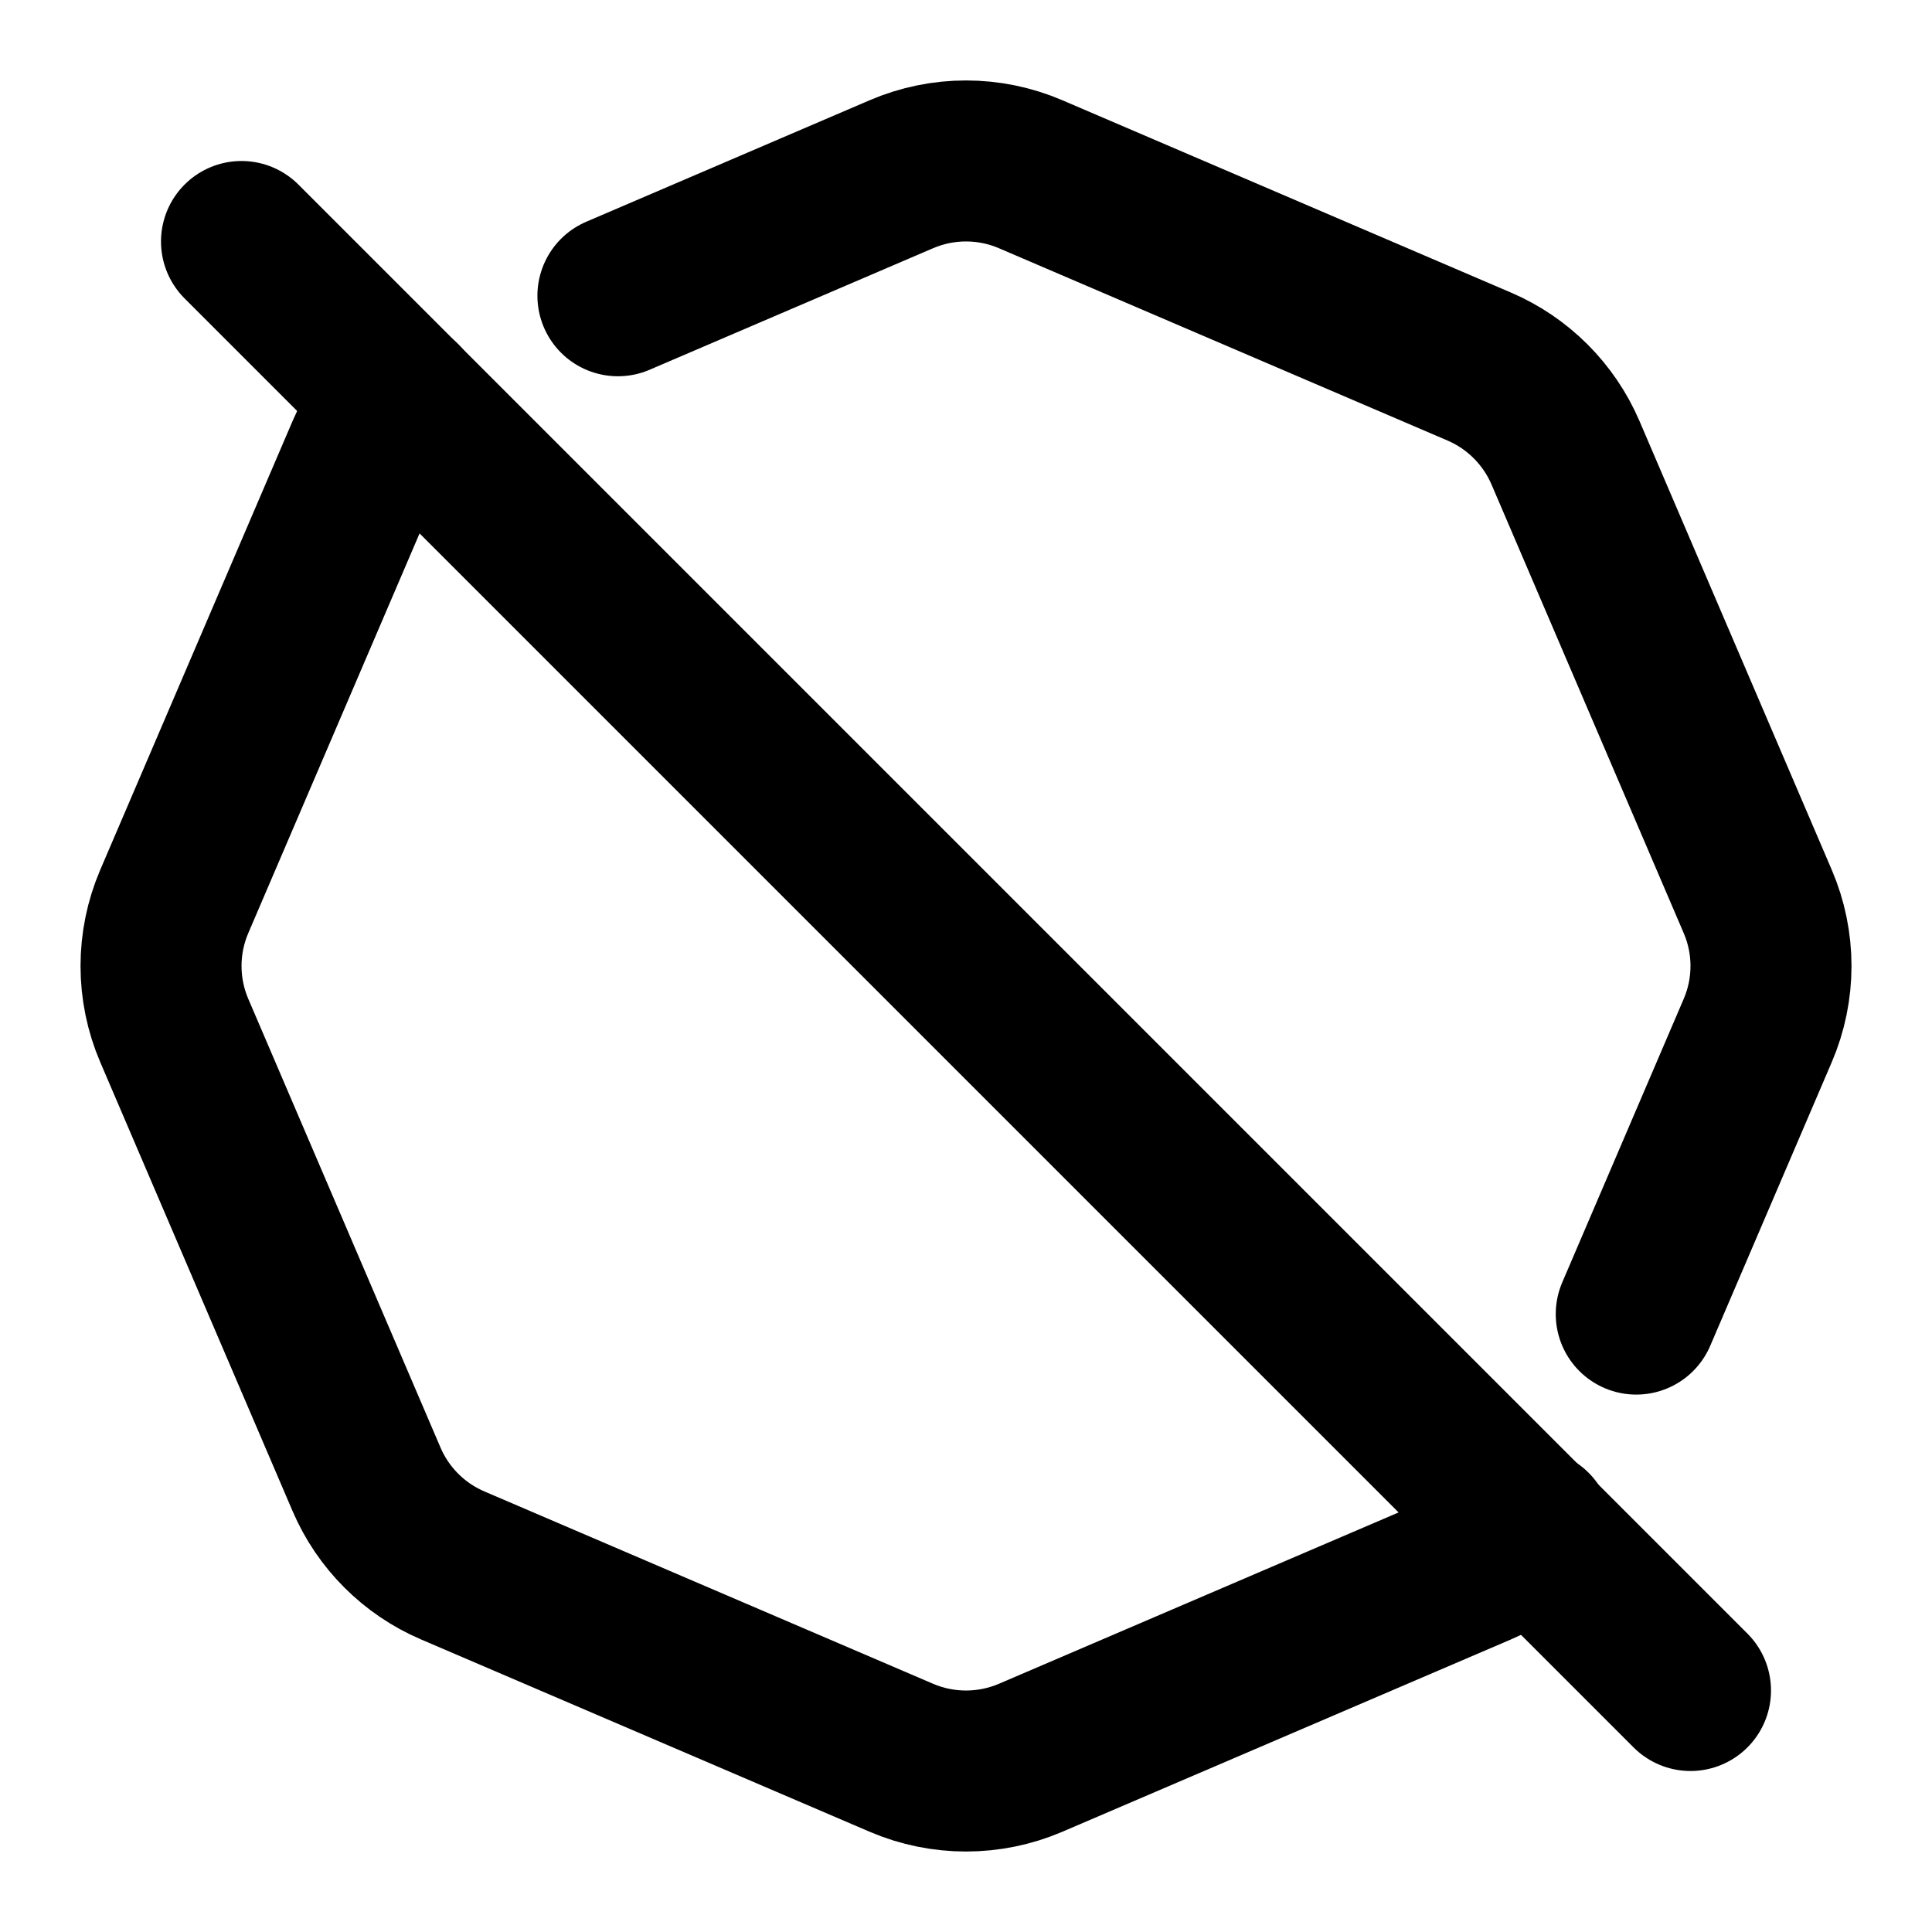
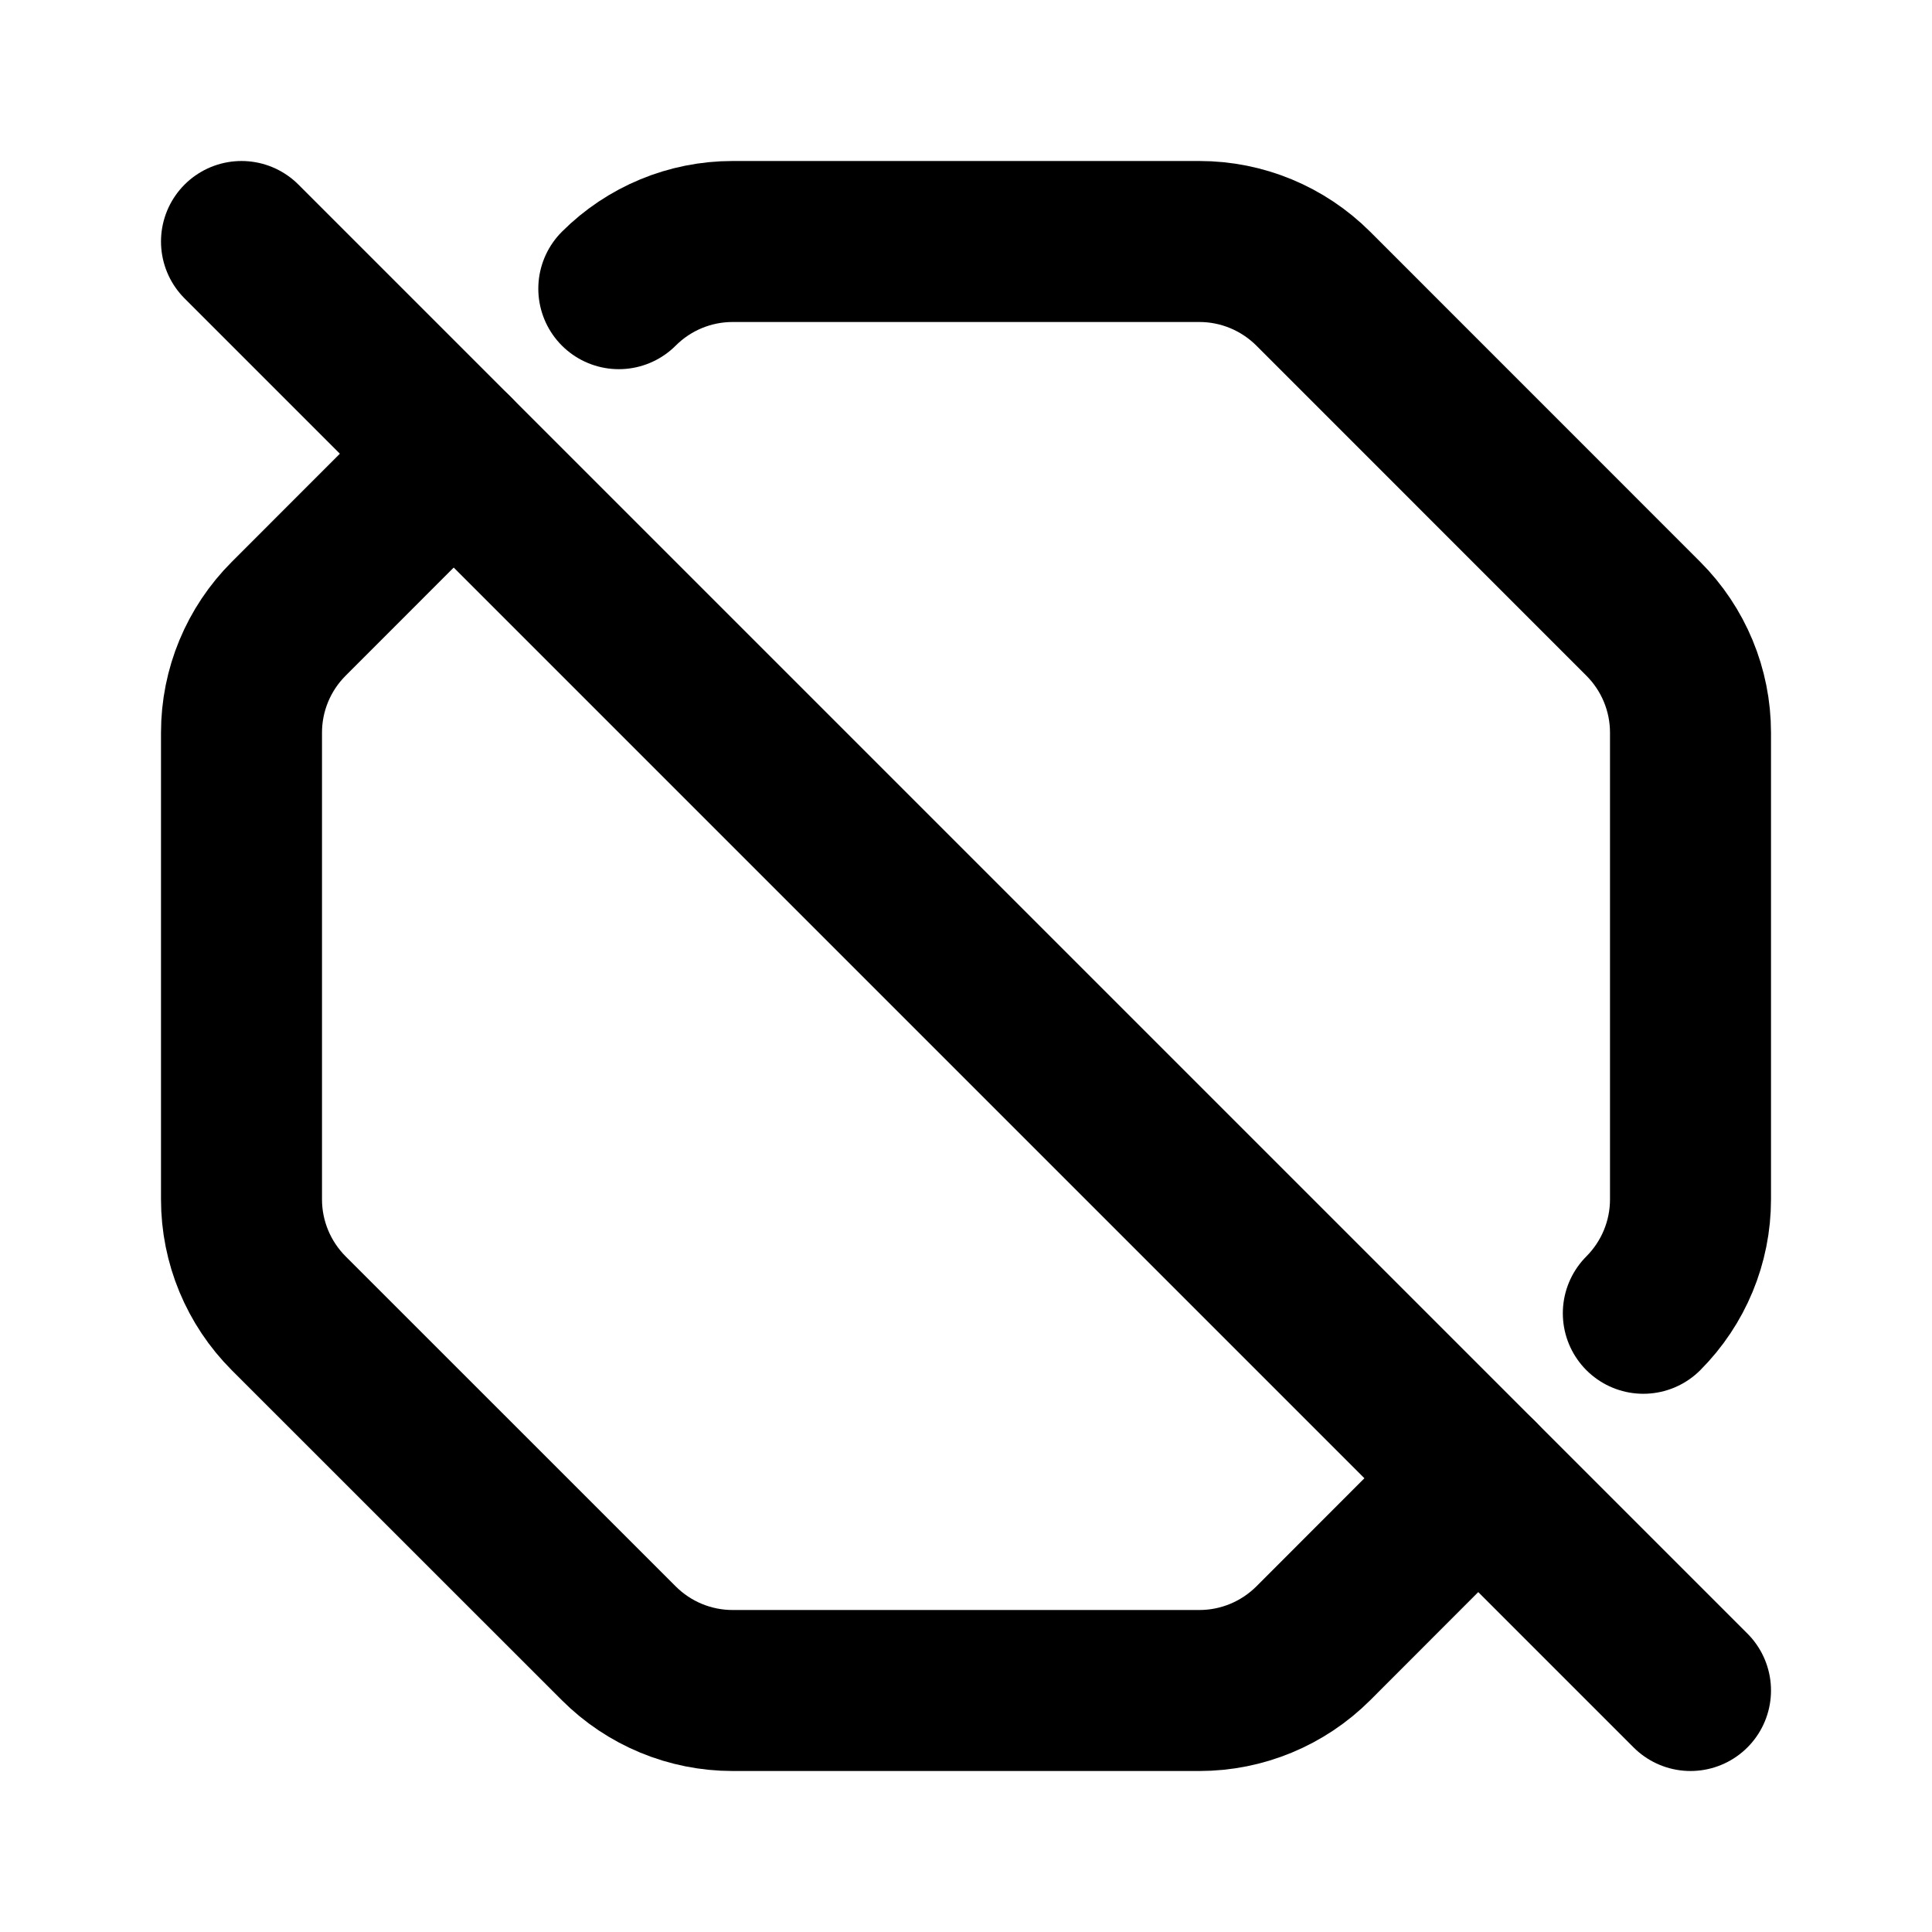
<svg xmlns="http://www.w3.org/2000/svg" width="24" height="24" viewBox="0 0 24 24" fill="none" stroke="currentColor" stroke-width="2" stroke-linecap="round" stroke-linejoin="round">
-   <path d="M19.027 19.002a2.03 2.03 0 0 1 -.65 .444l-5.575 2.39a2.04 2.04 0 0 1 -1.604 0l-5.575 -2.39a2.036 2.036 0 0 1 -1.07 -1.07l-2.388 -5.574a2.036 2.036 0 0 1 0 -1.604l2.389 -5.575c.103 -.24 .25 -.457 .433 -.639m2.689 -1.31l3.522 -1.51a2.036 2.036 0 0 1 1.604 0l5.575 2.39c.48 .206 .863 .589 1.07 1.07l2.388 5.574c.22 .512 .22 1.092 0 1.604l-1.509 3.522" />
+   <path d="M20.414 16.314C20.789 15.938 21 15.43 21 14.899V9.101C21 8.57 20.789 8.062 20.414 7.687L16.314 3.586C15.938 3.211 15.43 3 14.899 3H9.101C8.57 3 8.062 3.211 7.687 3.586" />
+   <path d="M18.363 18.363L16.314 20.414C15.938 20.789 15.43 21 14.899 21H9.101C8.57 21 8.062 20.789 7.687 20.414L3.586 16.314C3.211 15.938 3 15.43 3 14.899V9.101C3 8.57 3.211 8.062 3.586 7.687L5.636 5.636" />
  <path d="M3 3l18 18" />
</svg>
